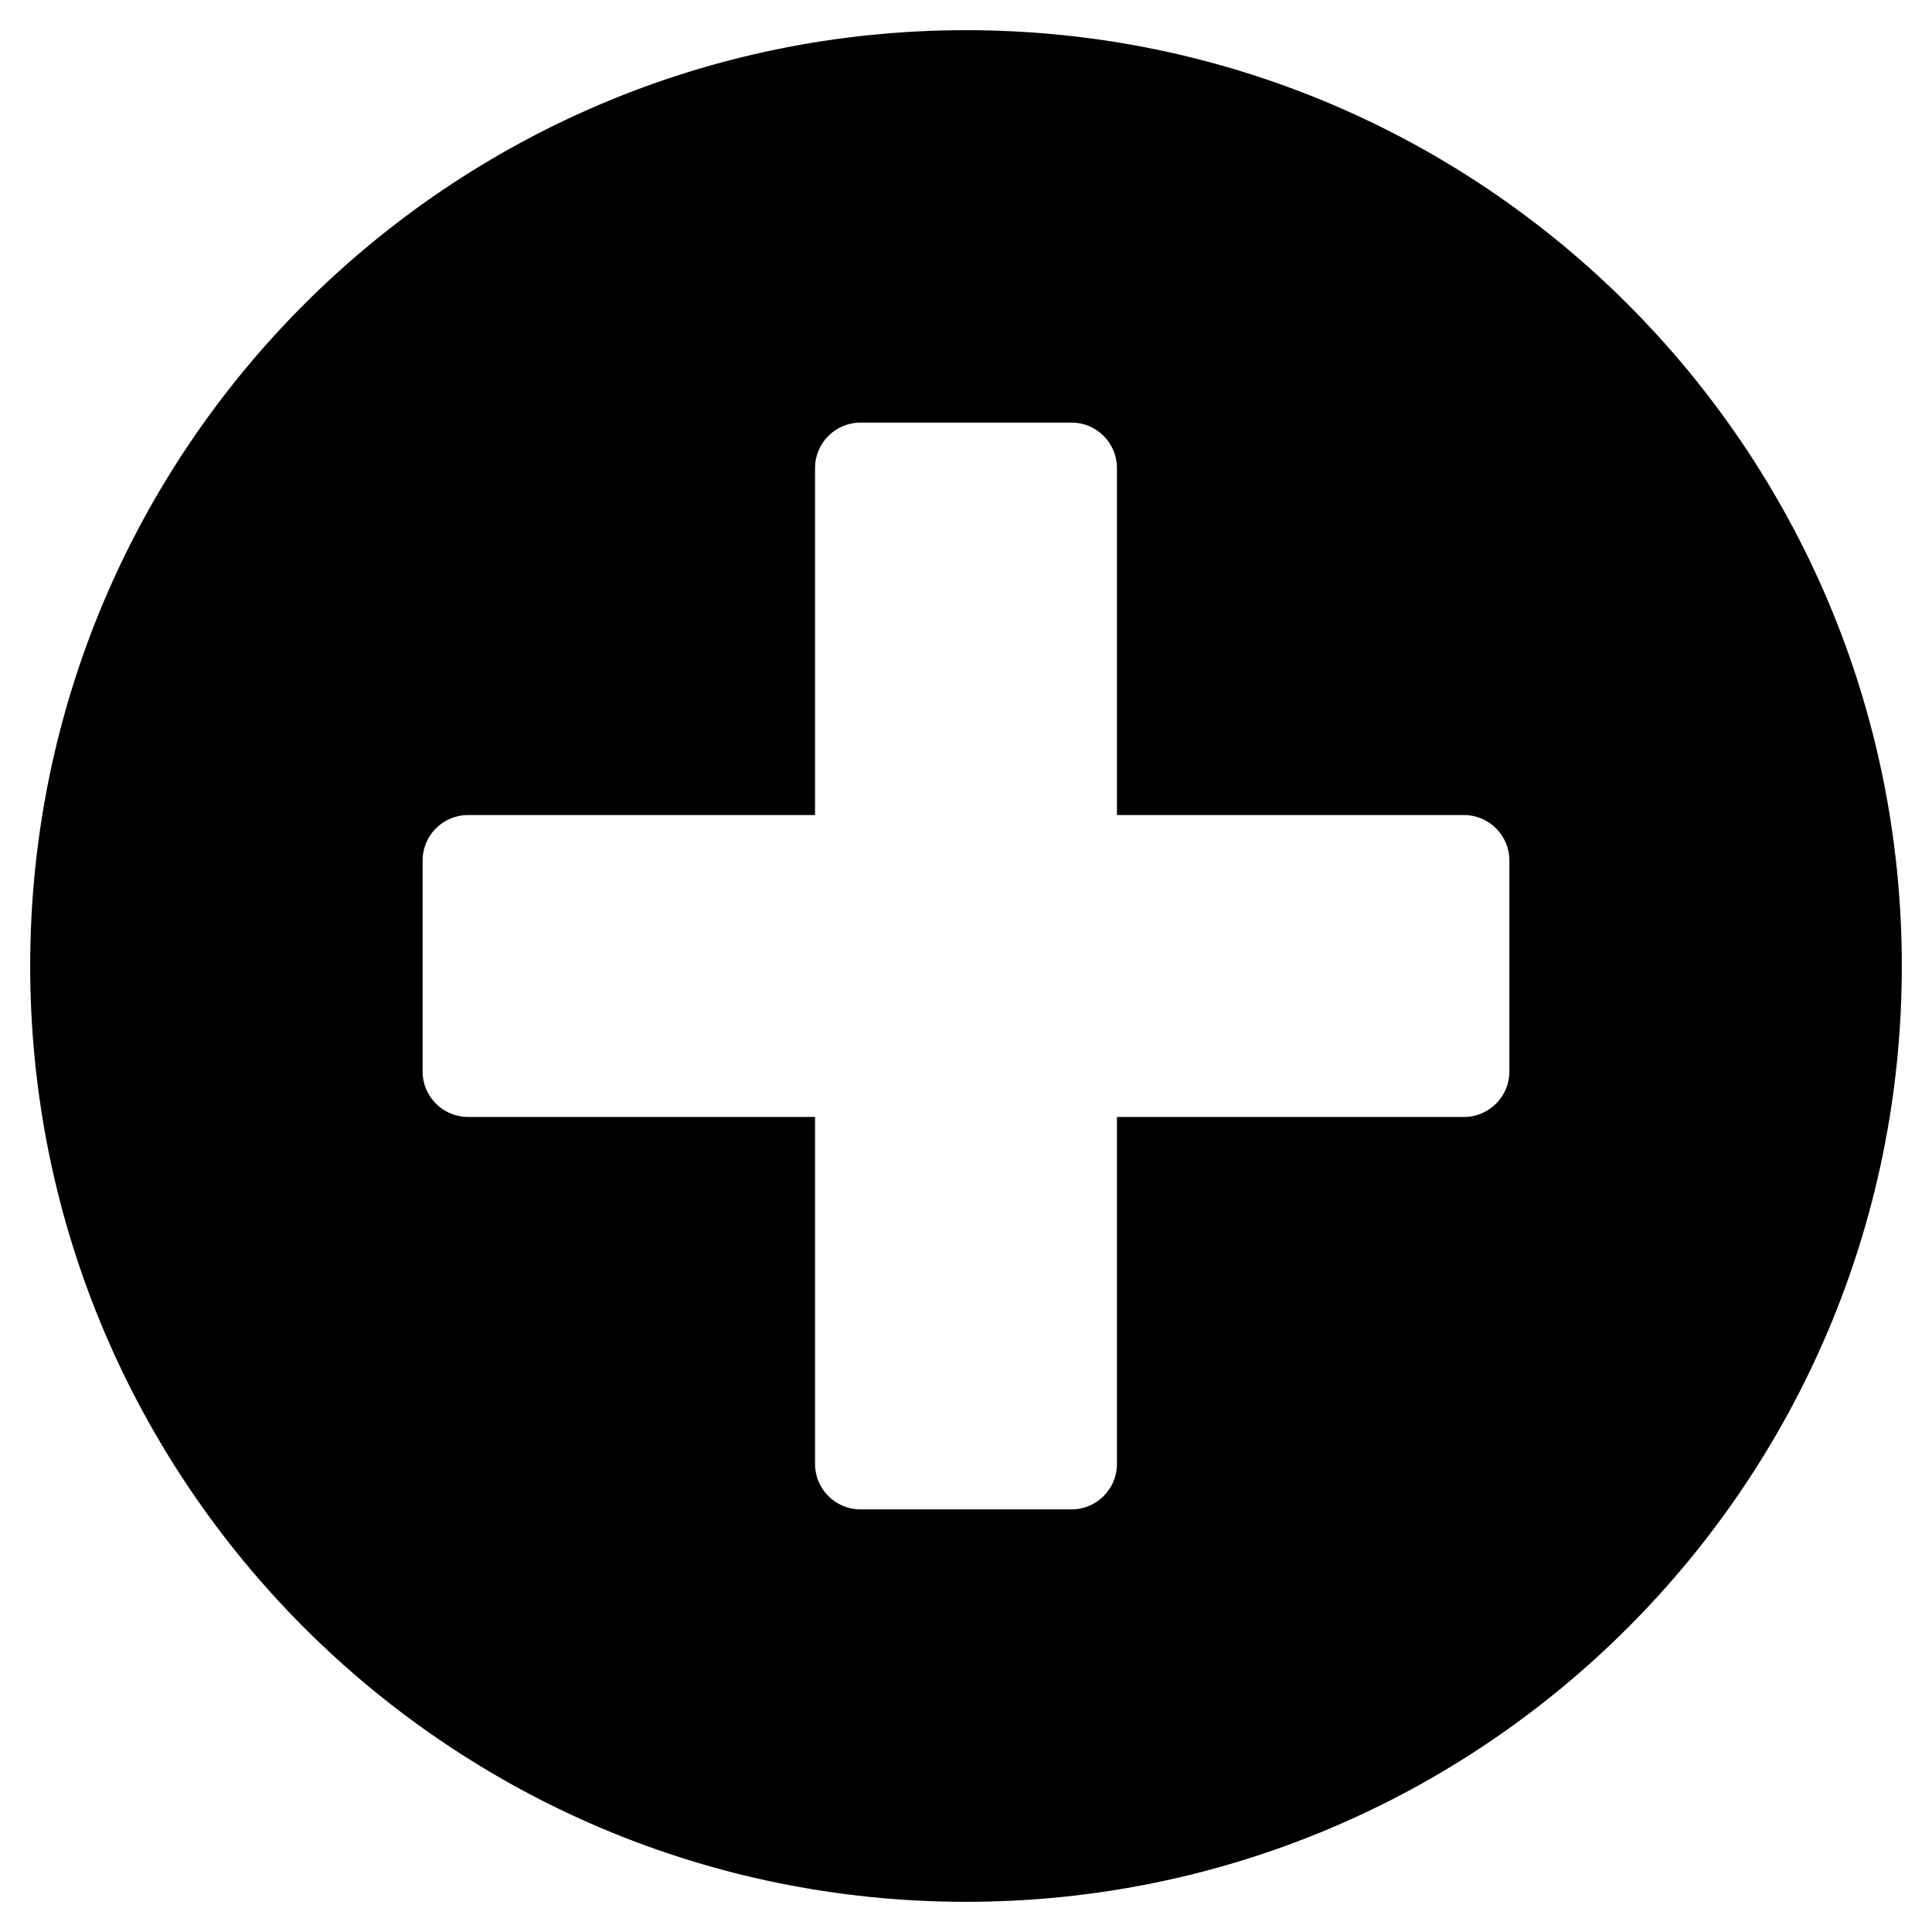
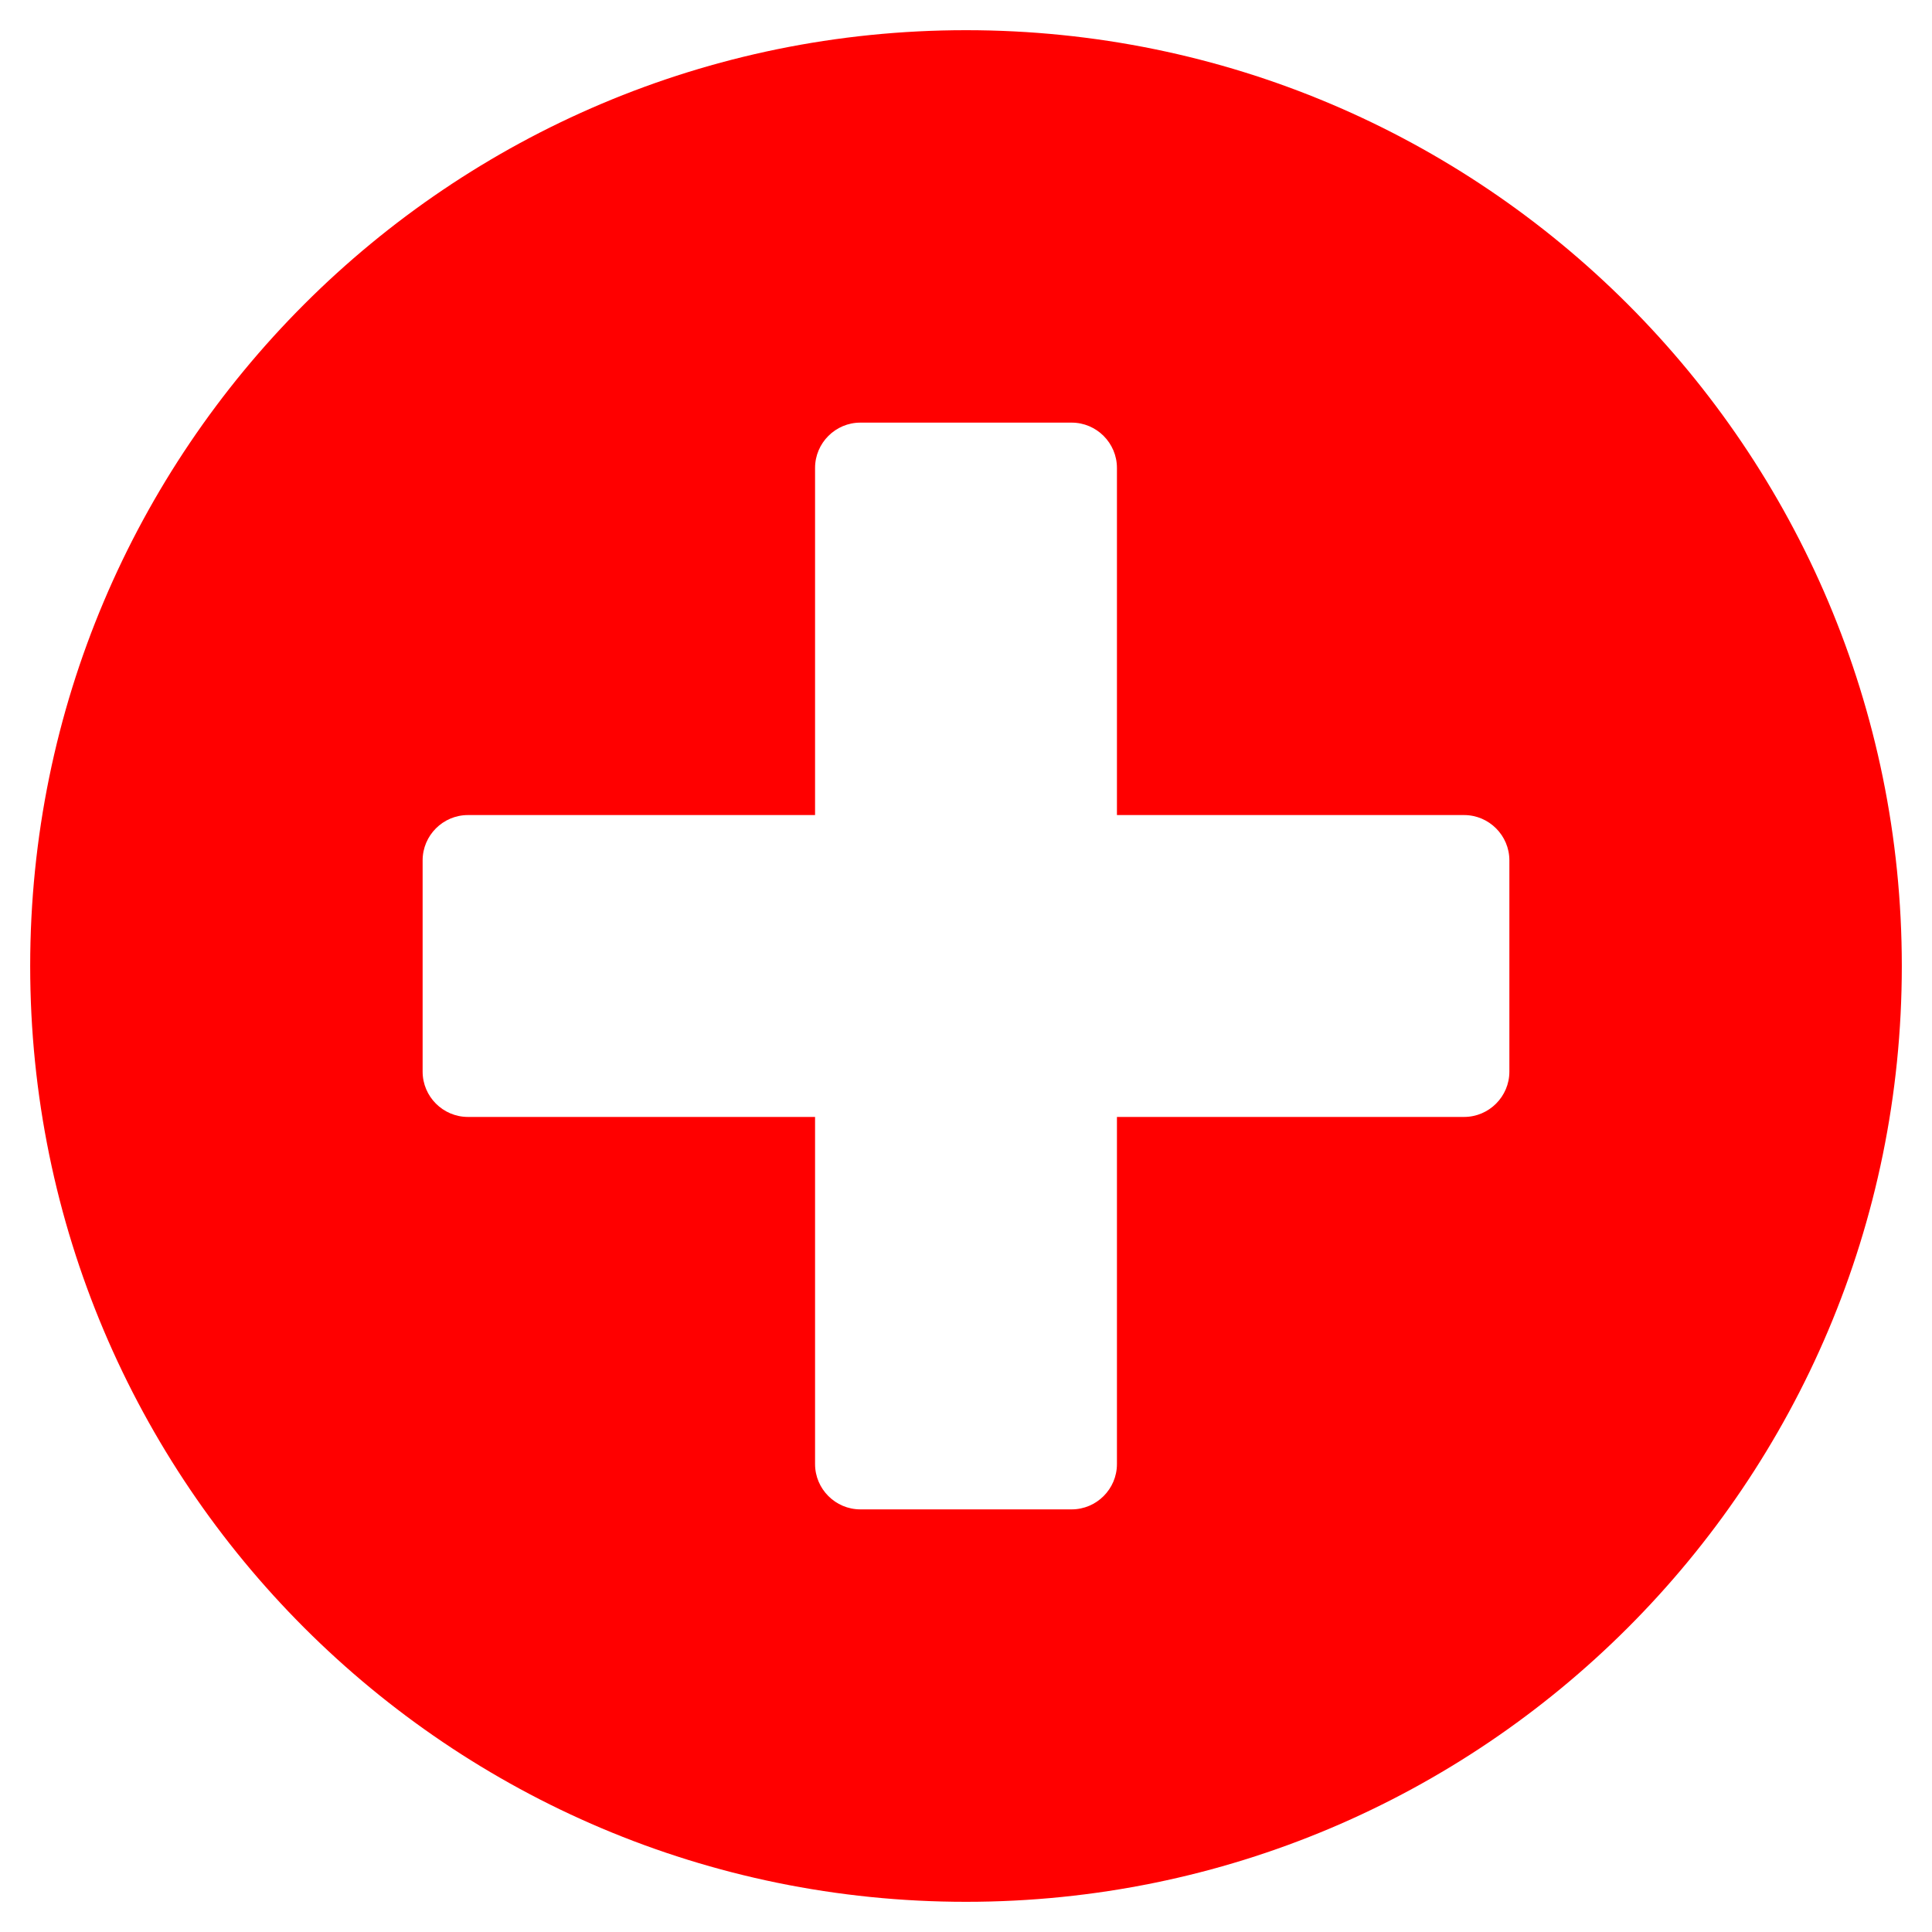
- <svg xmlns="http://www.w3.org/2000/svg" viewBox="0 0 512 512">
+ <svg xmlns="http://www.w3.org/2000/svg" viewBox="0 0 512 512" fill="red">
  <path d="M256 8C119 8 8 119 8 256s111 248 248 248 248-111 248-248S393 8 256 8zm144 276c0 6.6-5.4 12-12 12h-92v92c0 6.6-5.4 12-12 12h-56c-6.6 0-12-5.4-12-12v-92h-92c-6.6 0-12-5.4-12-12v-56c0-6.6 5.4-12 12-12h92v-92c0-6.6 5.4-12 12-12h56c6.6 0 12 5.4 12 12v92h92c6.6 0 12 5.4 12 12v56z" />
</svg>
